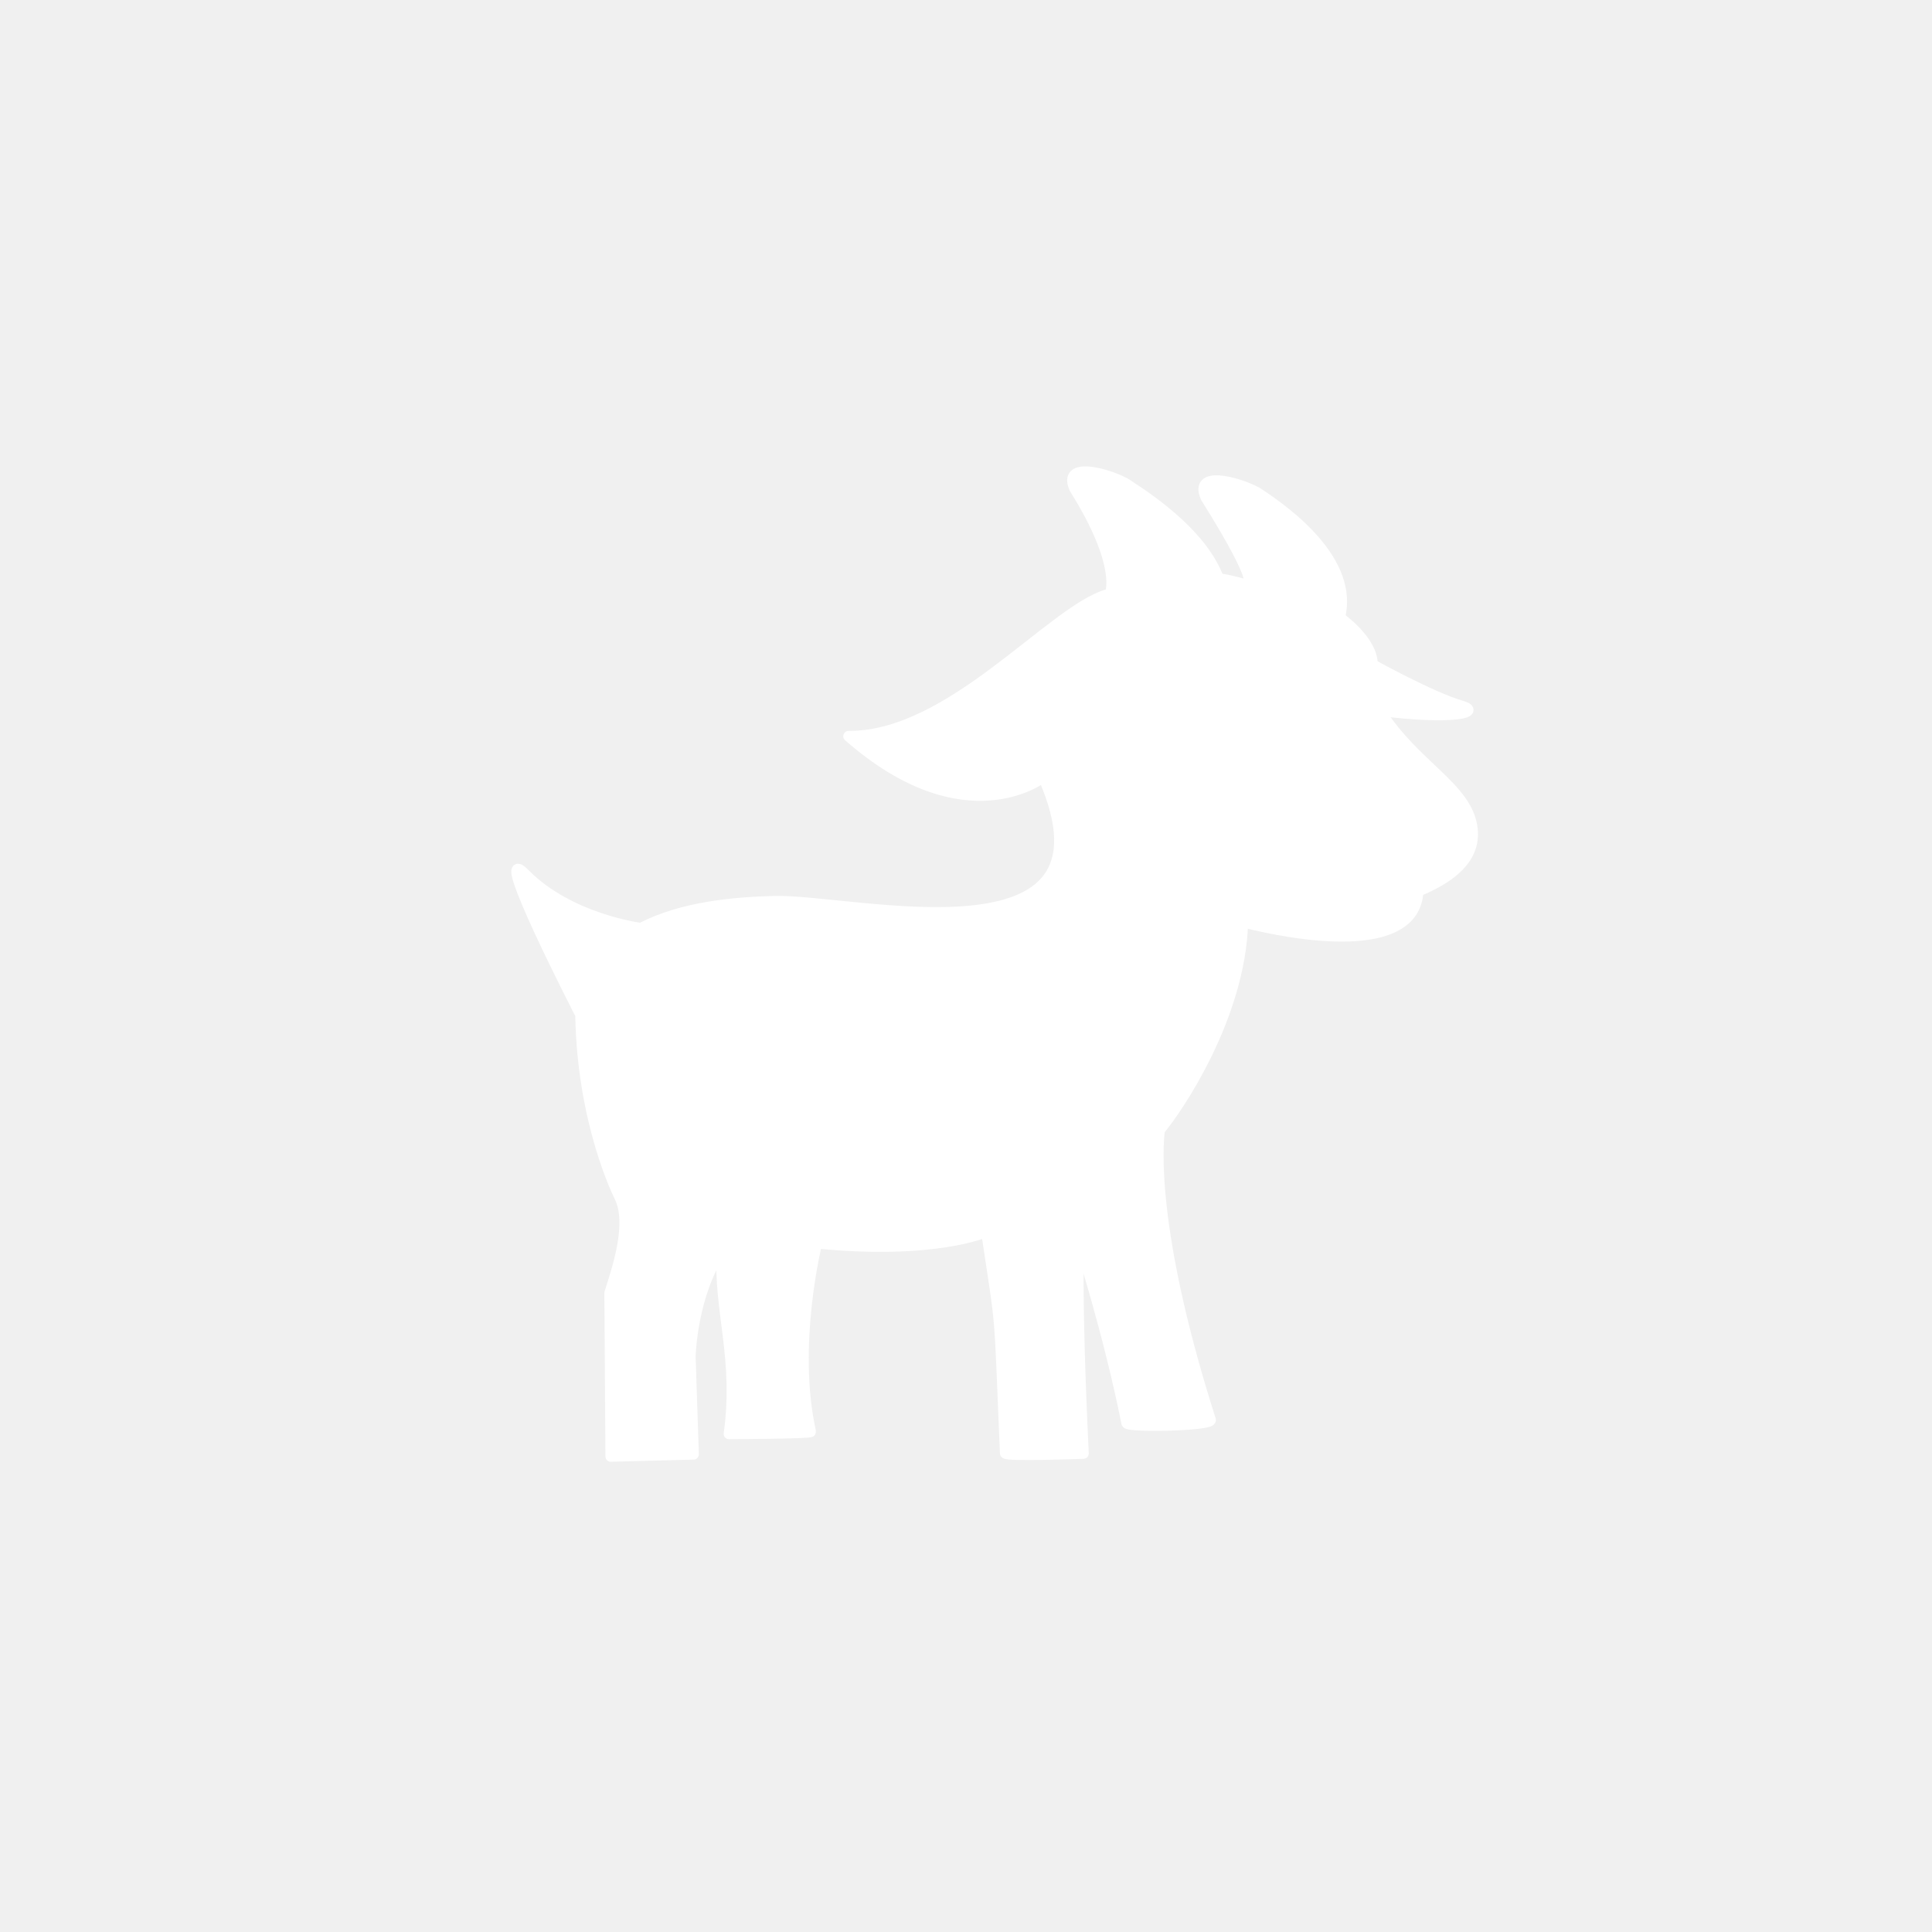
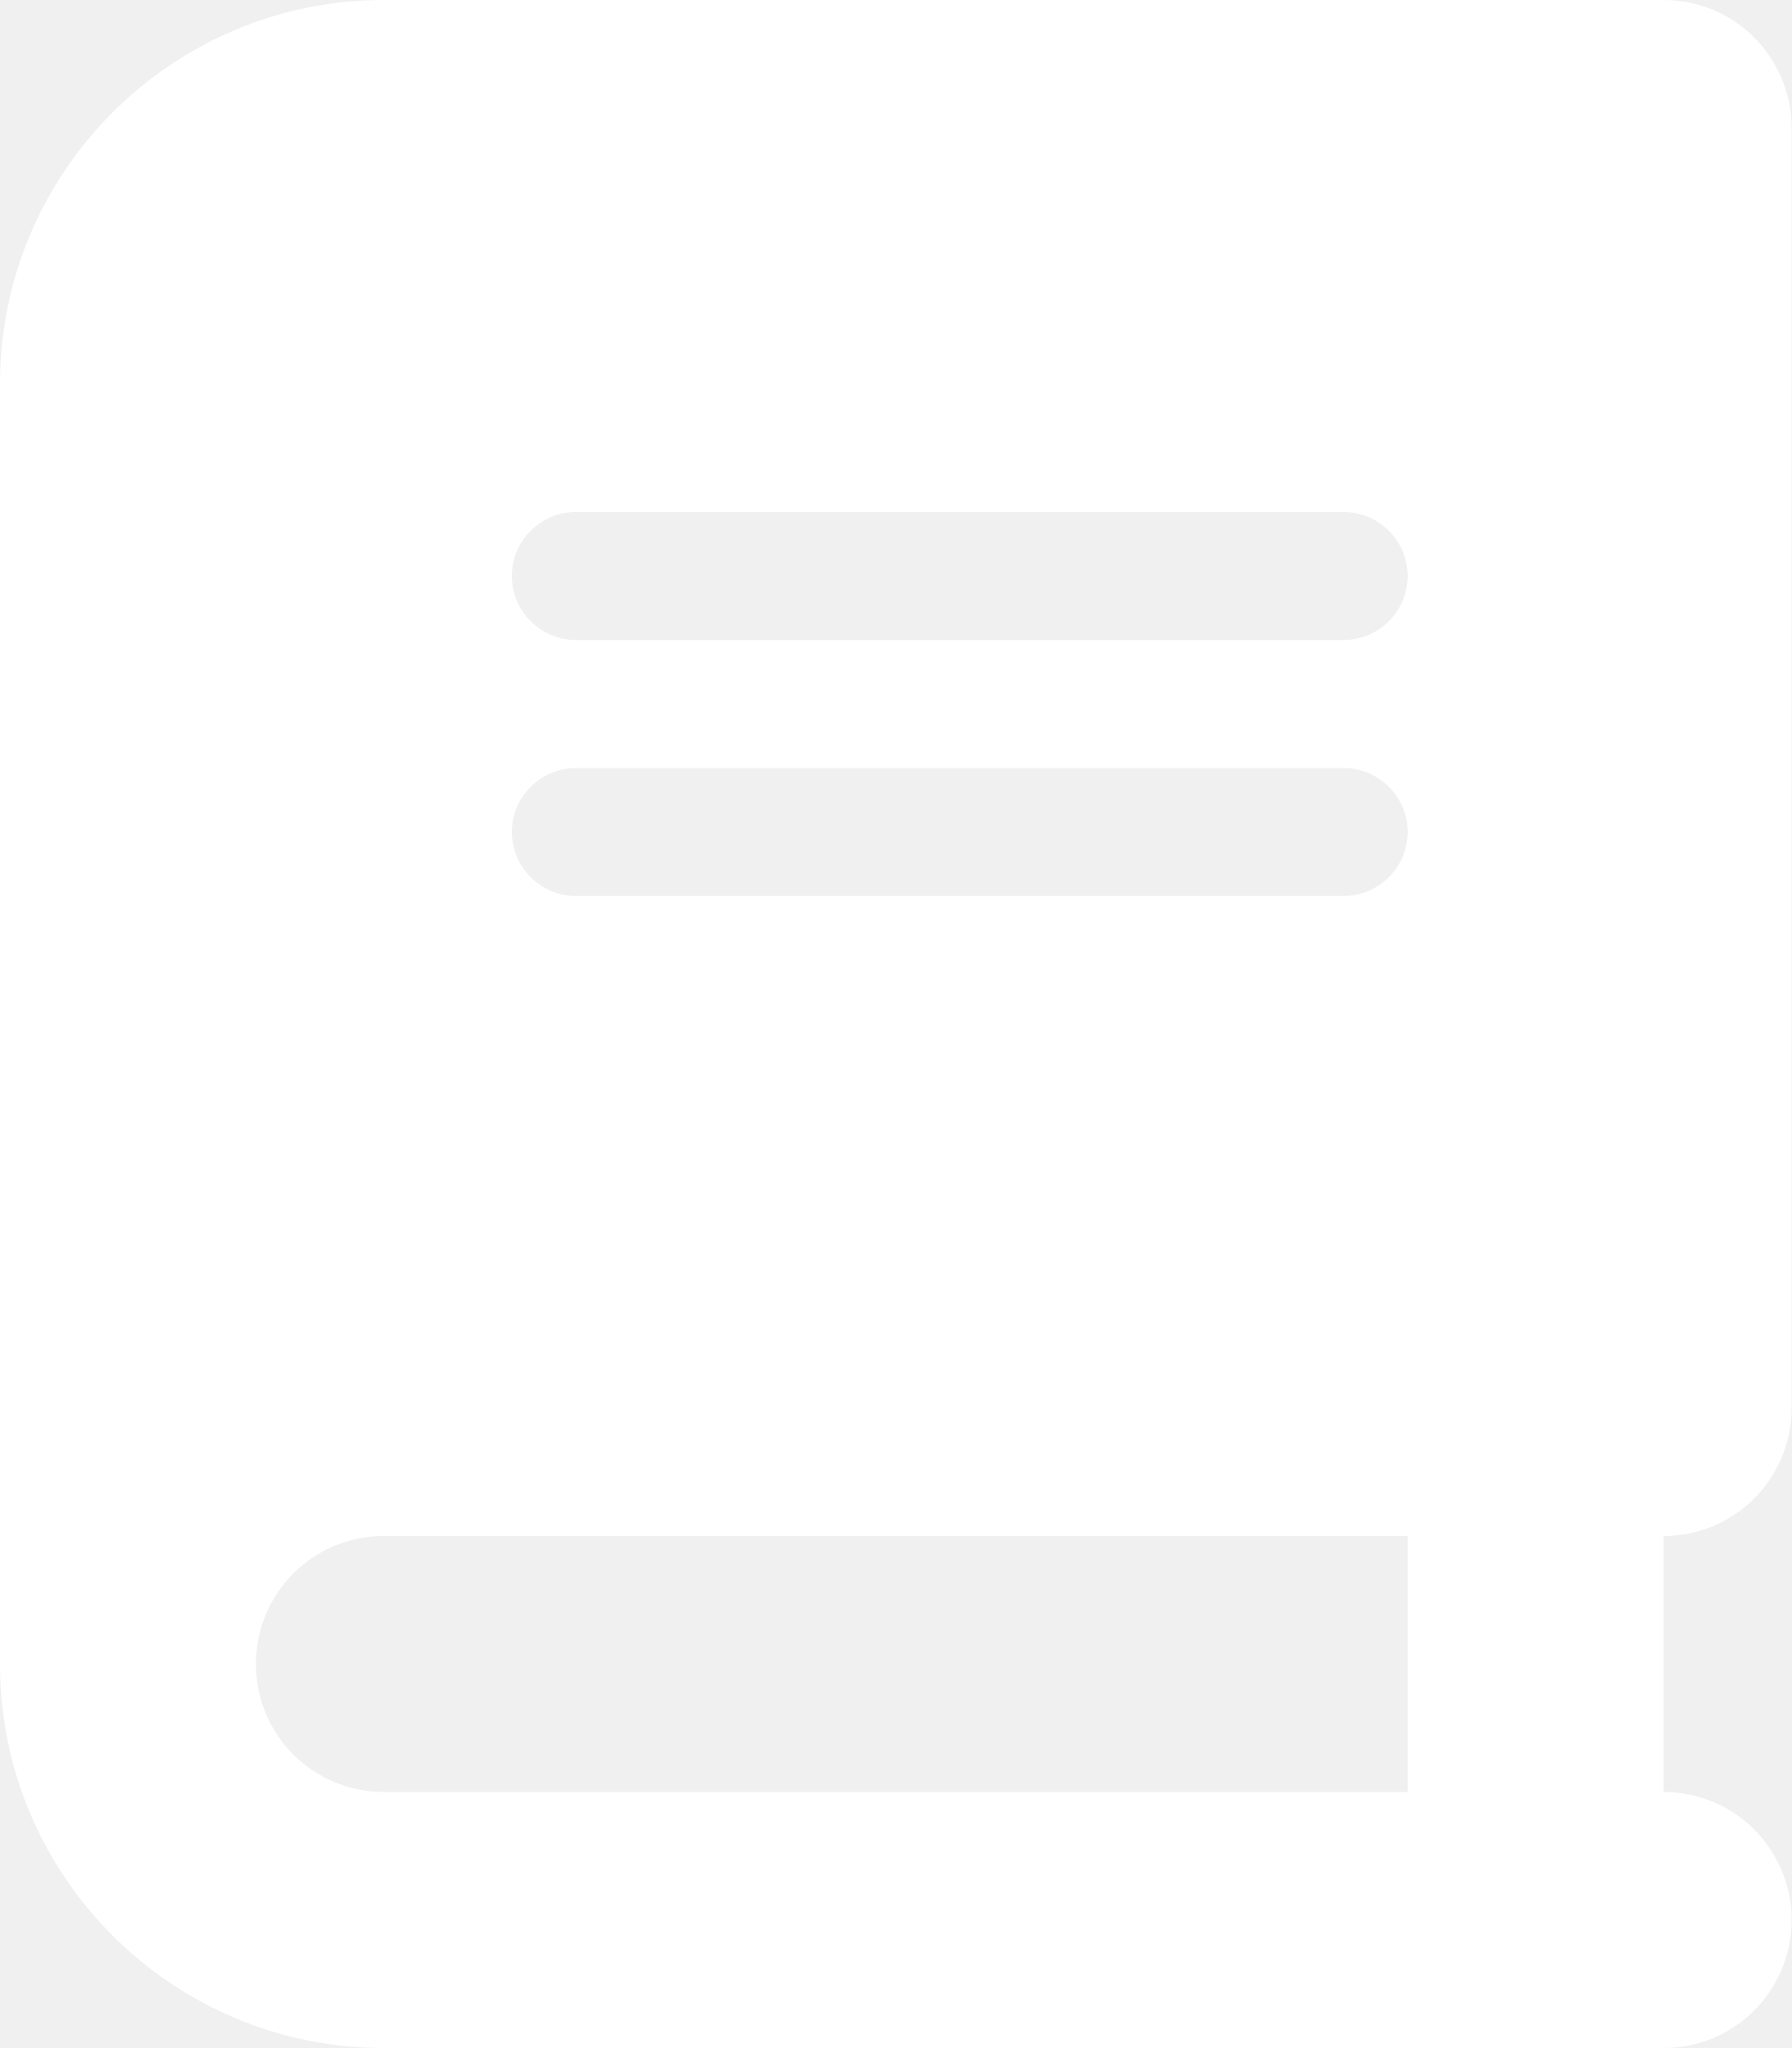
- <svg xmlns="http://www.w3.org/2000/svg" xml:space="preserve" width="456" height="456" viewBox="0 0 456 456" version="1.1">
-   <path style="fill:#ffffff;fill-opacity:1;stroke:#ffffff;stroke-width:2.512;stroke-linecap:round;stroke-linejoin:round;stroke-miterlimit:4;stroke-opacity:1;stroke-dasharray:none" d="m 265.55,114.027 c -4.605,-2.402 -14.766,-5.142 -11.924,1.269 14.539,23.202 6.202,28.232 7.865,24.99 -13.319,3.806 -36.995,33.66 -61.206,33.477 27.59,24.217 45.968,9.657 45.968,9.657 10.037,22.829 -1.147,29.99 -17.141,31.572 -15.994,1.583 -37.146,-2.54 -46.491,-2.274 -9.345,0.266 -21.613,1.295 -31.337,6.366 0,0 -16.856,-2.083 -27.427,-12.835 -8.335,-8.477 13.174,33.255 13.174,33.255 0.407,25.713 9.152,42.855 9.152,42.855 3.261,6.495 -0.582,17.318 -2.283,22.833 l 0.254,38.563 19.535,-0.507 -0.761,-23.087 c 0,0 0.325,-14.774 7.484,-25.116 -0.851,14.162 4.125,25.401 1.649,43.383 0,0 19.378,-0.075 19.281,-0.507 -4.58,-20.531 1.454,-44.488 1.454,-44.488 27.902,2.764 40.026,-2.7 40.026,-2.7 3.679,24.609 2.916,16.167 4.44,52.263 0.032,0.762 18.457,0.063 18.457,0.063 -1.831,-38.465 -1.078,-50.392 -1.078,-50.392 0,0 7.08,22.01 11.29,43.224 0.202,1.017 20.23,0.621 19.789,-0.761 -15.521,-48.633 -12.006,-68.448 -12.006,-68.448 4.028,-4.763 19.048,-26.613 19.618,-49.065 12.416,3.189 40.578,8.141 41.385,-7.262 6.995,-2.892 13.742,-7.382 12.78,-14.887 -1.245,-9.709 -13.573,-14.658 -21.837,-27.748 17.332,2.219 24.364,0.374 19.263,-1.11 -7.211,-2.097 -21.002,-9.775 -21.002,-9.775 0.075,-5.657 -7.708,-11.094 -7.708,-11.094 3.343,-13.11 -11.902,-24.598 -19.688,-29.606 -4.605,-2.402 -14.766,-5.142 -11.924,1.268 14.539,23.202 8.866,19.606 10.591,20.878 -7.402,-2.023 -7.527,-1.623 -7.527,-1.623 -3.65,-9.811 -14.328,-17.619 -22.114,-22.628 z" />
+ <svg xmlns="http://www.w3.org/2000/svg" xml:space="preserve" width="448" height="512" viewBox="0 0 448 512" version="1.1">
+   <path fill="#FFF" d="M96 0C43 0 0 43 0 96v320c0 53 43 96 96 96h320c17.7 0 32-14.3 32-32s-14.3-32-32-32v-64c17.7 0 32-14.3 32-32V32c0-17.7-14.3-32-32-32H96zm0 384h256v64H96c-17.7 0-32-14.3-32-32s14.3-32 32-32zm32-240c0-8.8 7.2-16 16-16h192c8.8 0 16 7.2 16 16s-7.2 16-16 16H144c-8.8 0-16-7.2-16-16zm16 48h192c8.8 0 16 7.2 16 16s-7.2 16-16 16H144c-8.8 0-16-7.2-16-16s7.2-16 16-16z" />
</svg>
